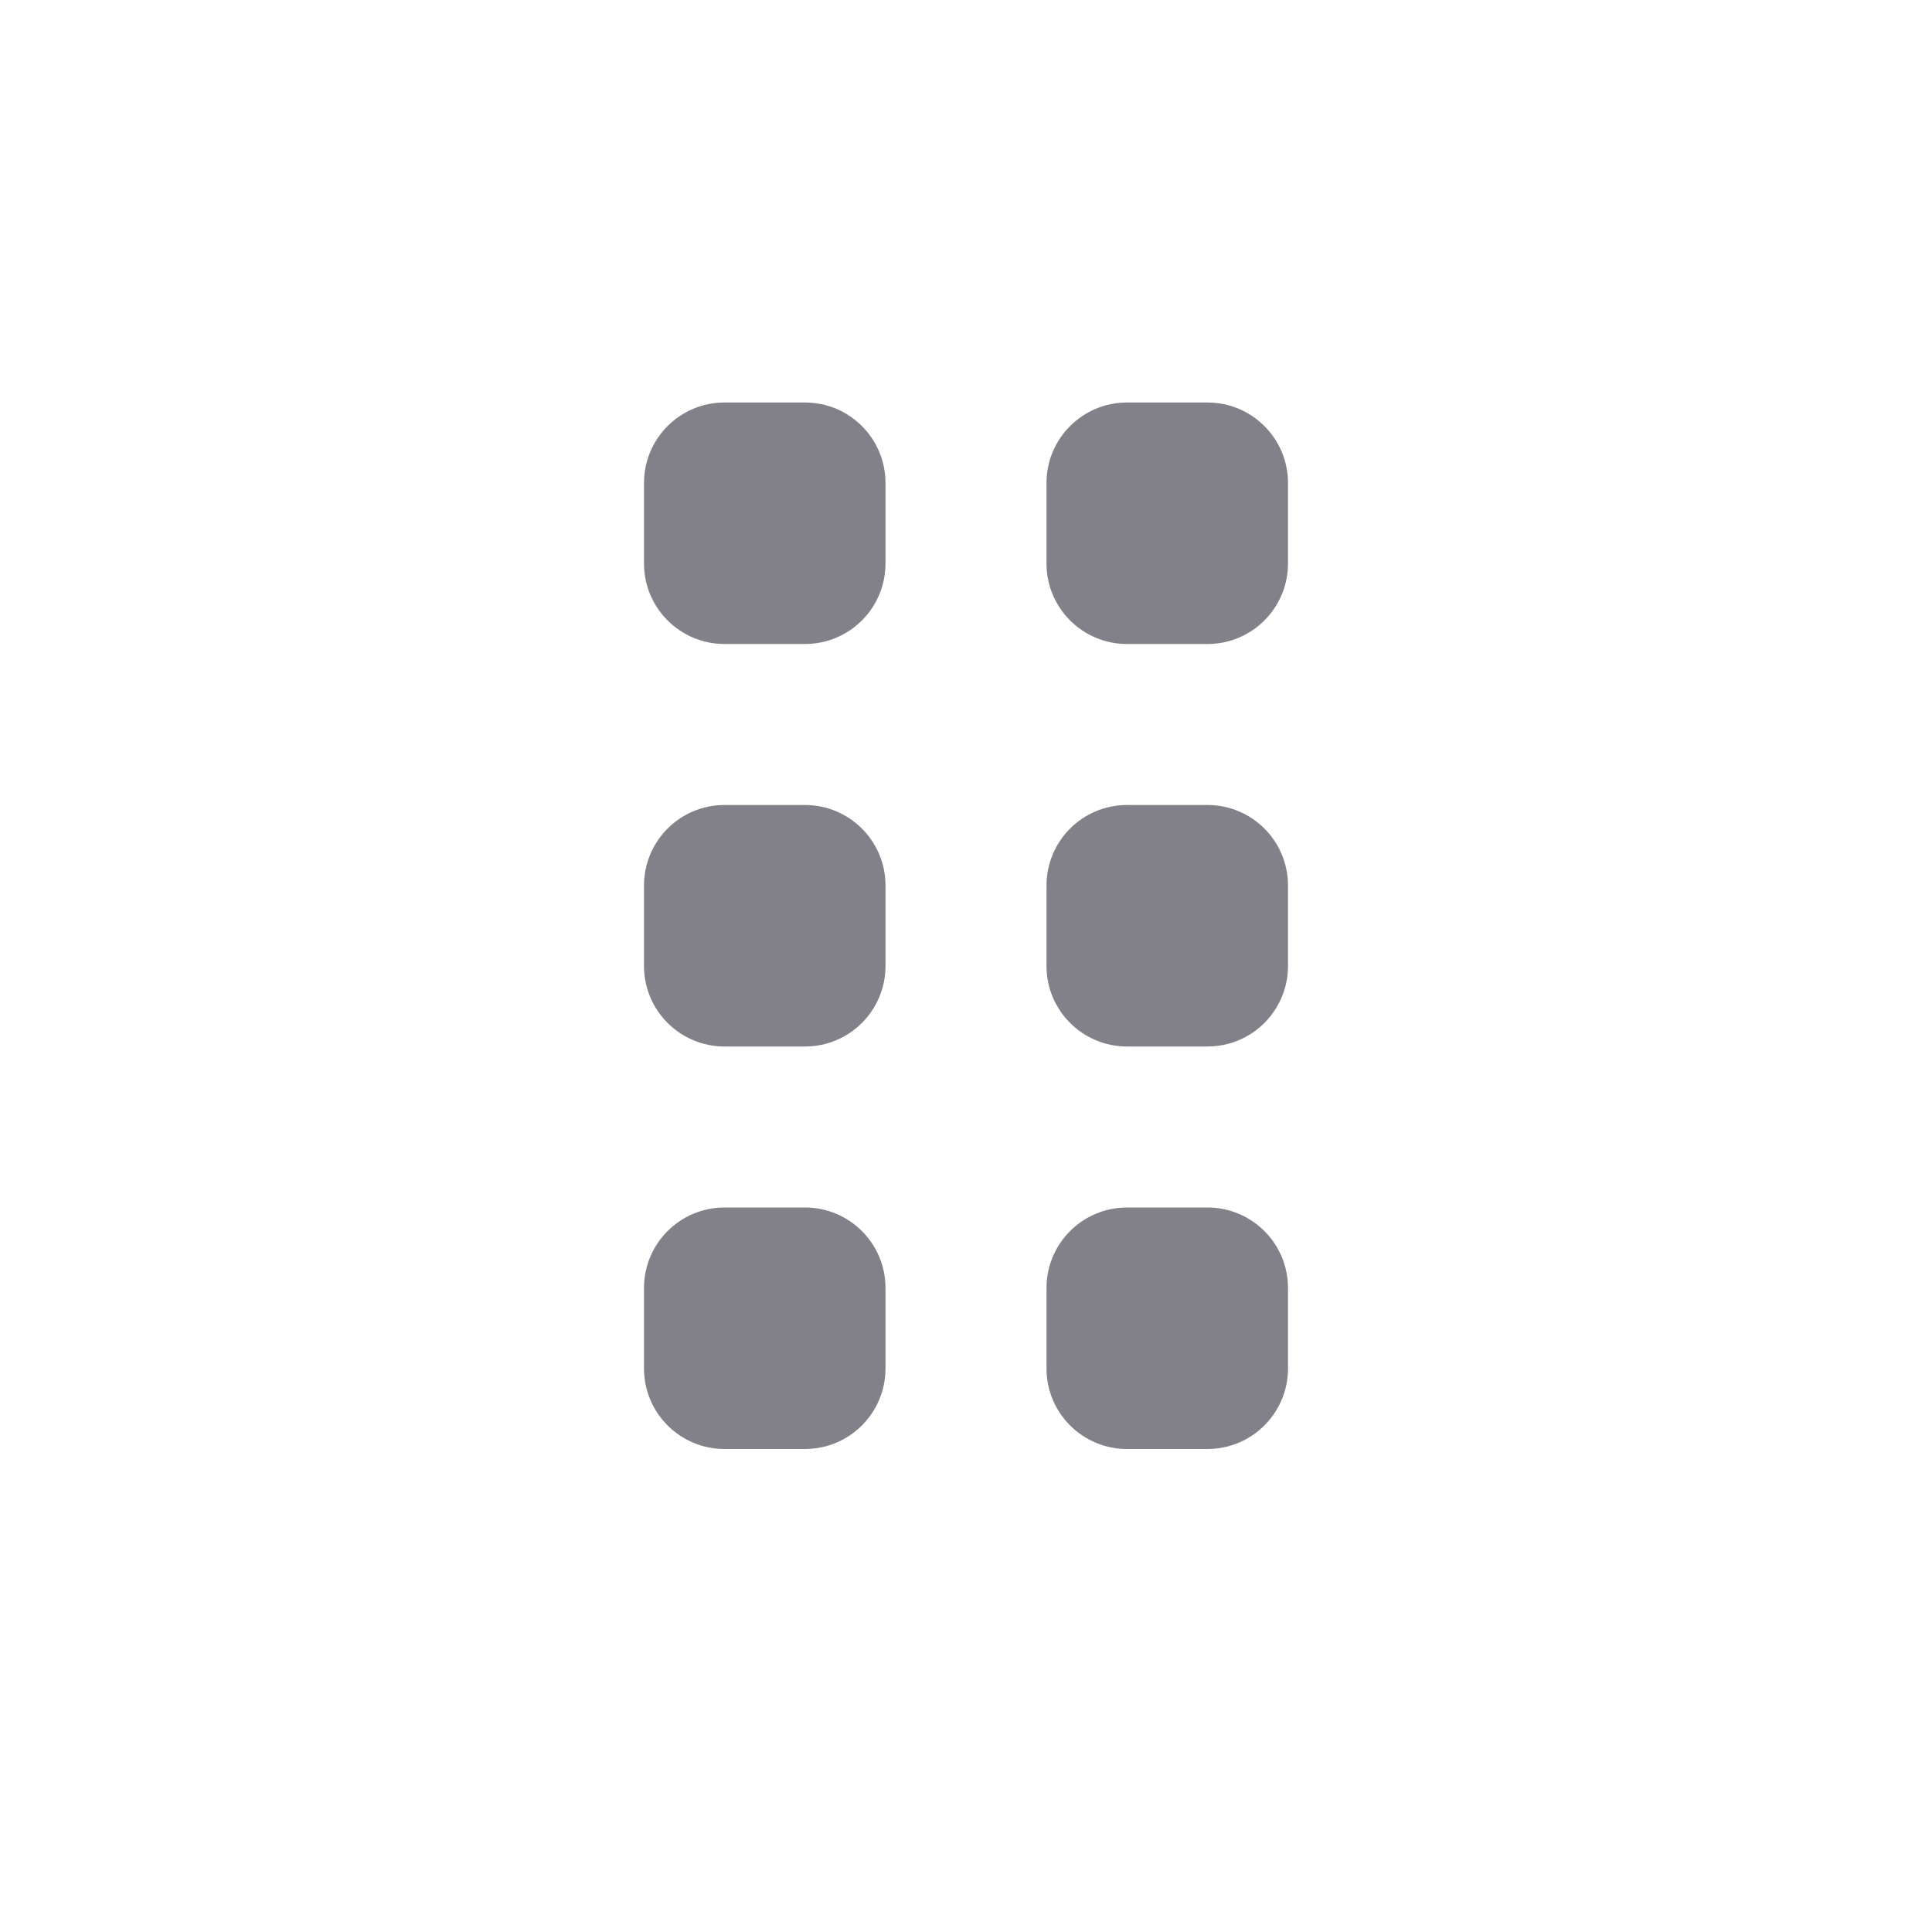
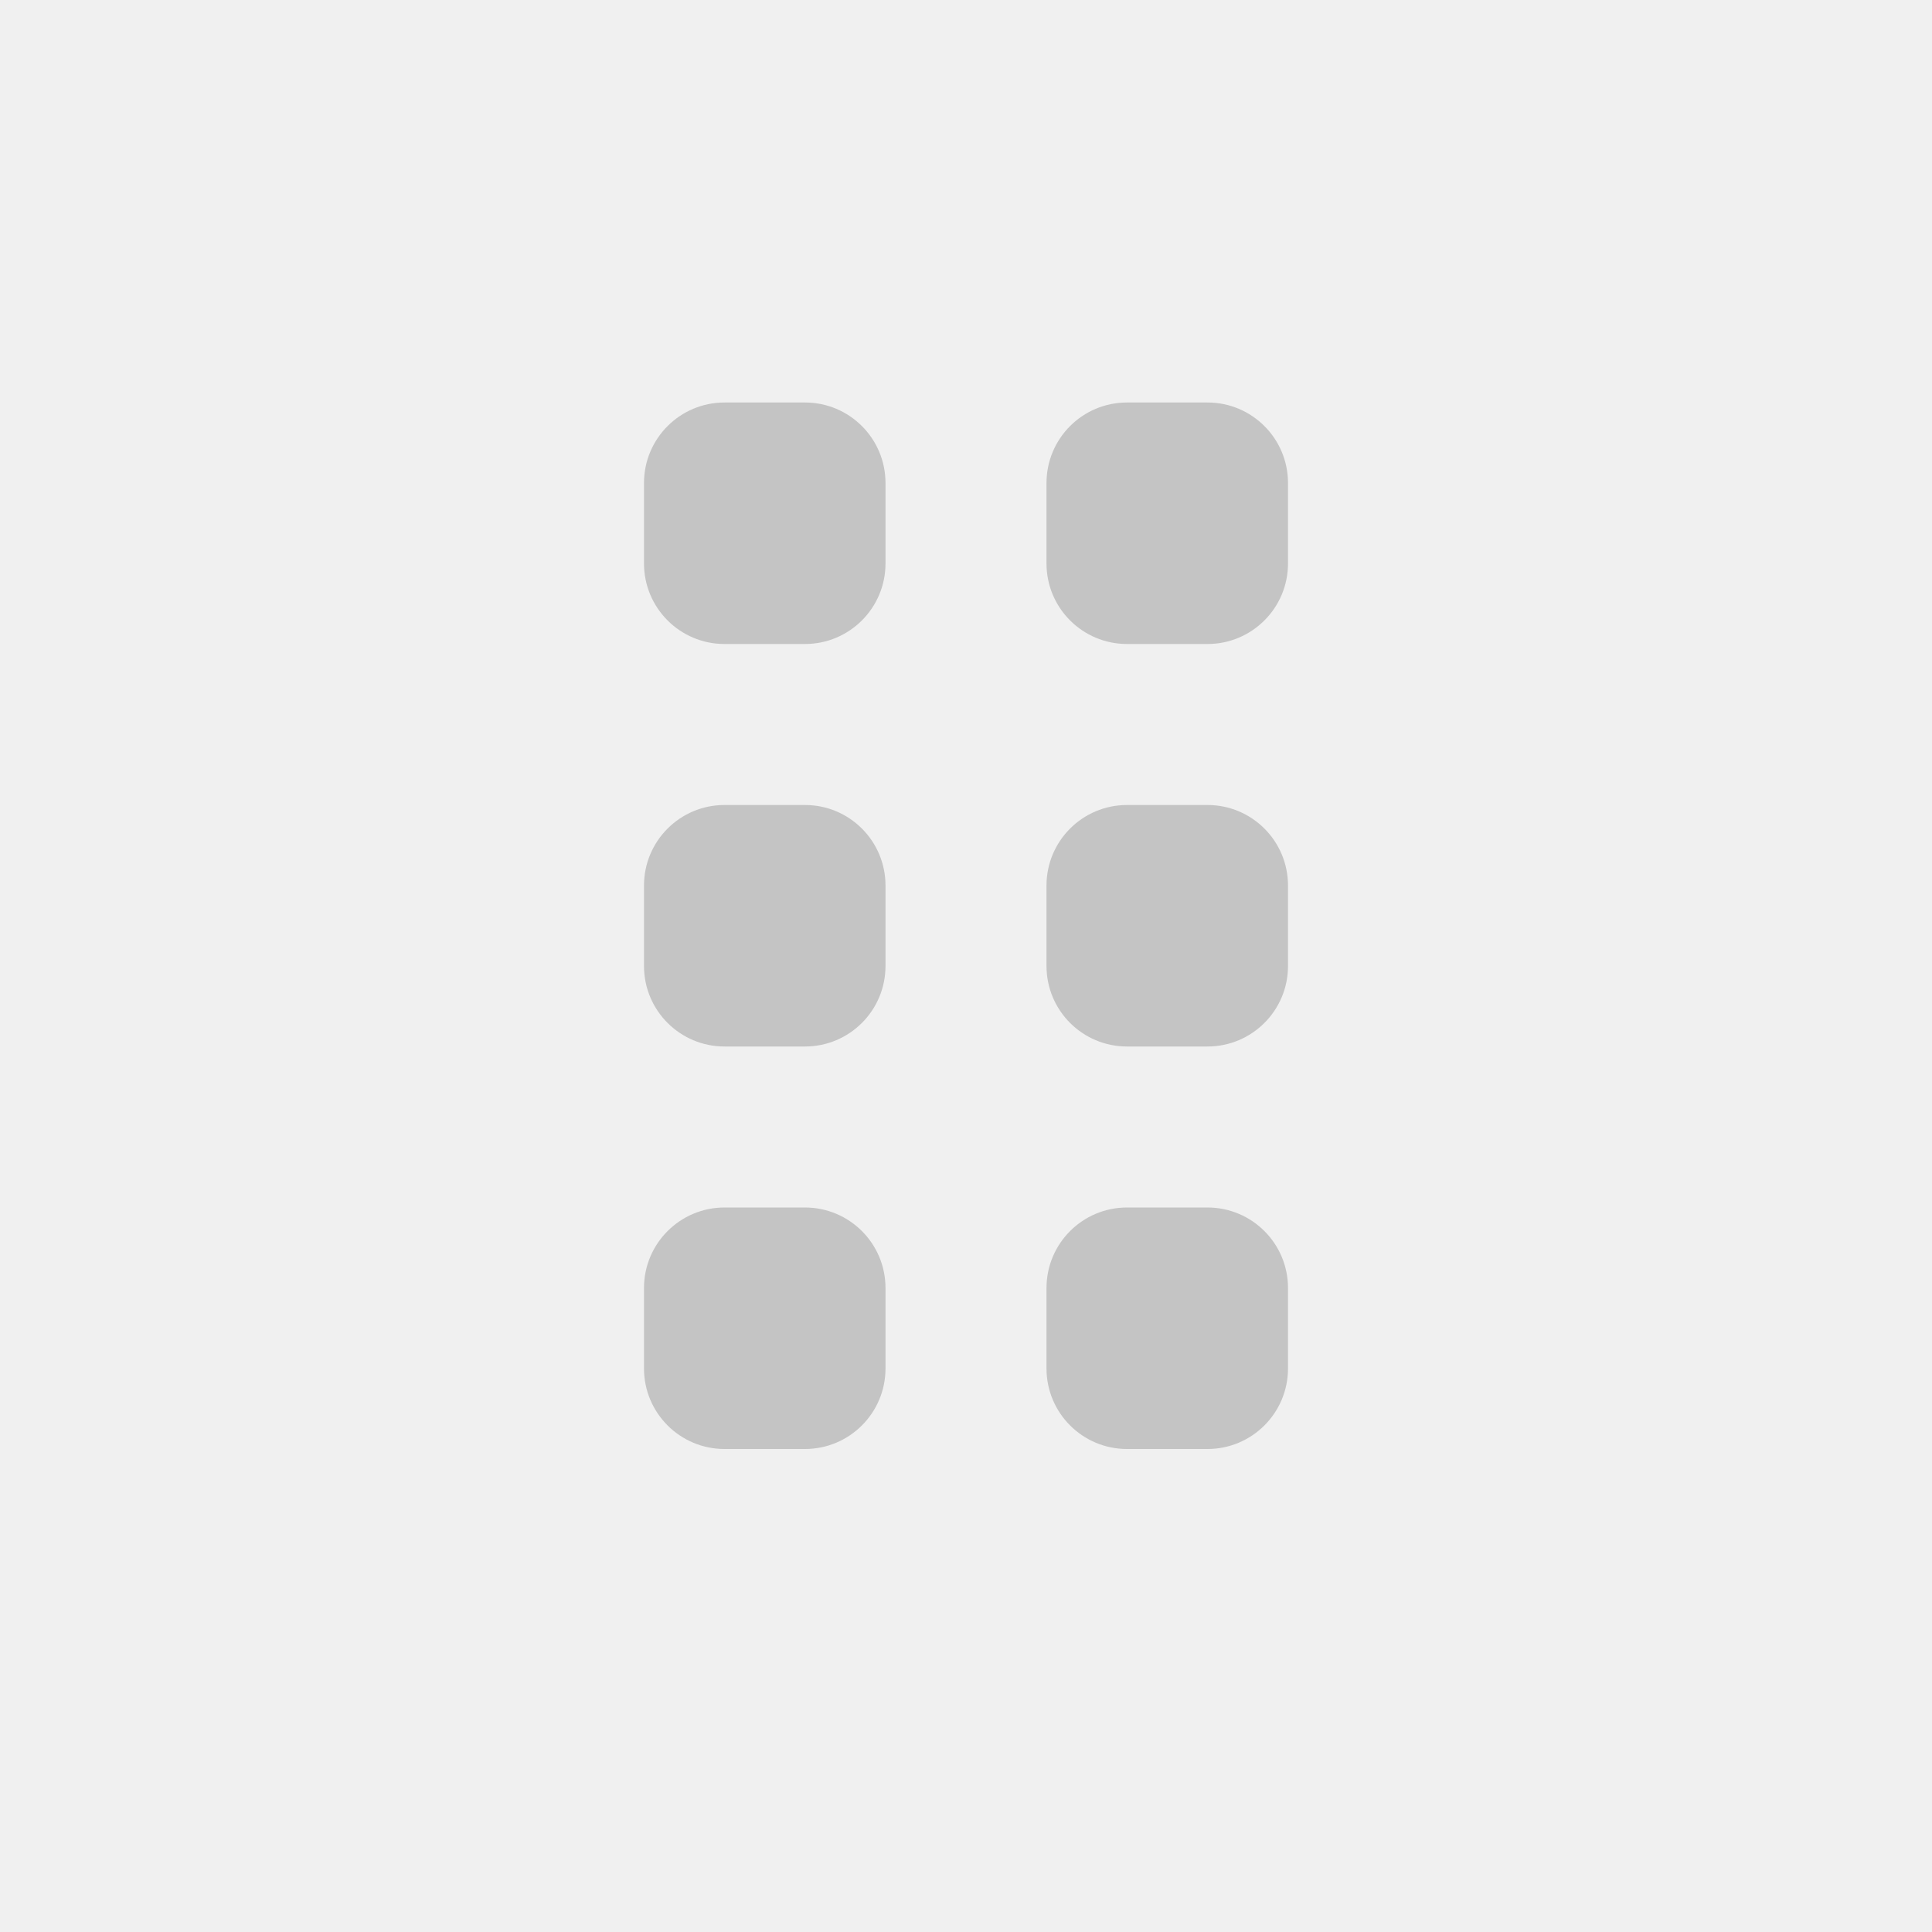
<svg xmlns="http://www.w3.org/2000/svg" width="24" height="24" viewBox="0 0 24 24" fill="none">
-   <rect width="24" height="24" fill="white" />
-   <rect x="8" y="5" width="3" height="3" rx="1" fill="#82818A" />
-   <rect x="13" y="5" width="3" height="3" rx="1" fill="#82818A" />
-   <rect x="13" y="10" width="3" height="3" rx="1" fill="#82818A" />
-   <rect x="8" y="10" width="3" height="3" rx="1" fill="#82818A" />
-   <rect x="8" y="15" width="3" height="3" rx="1" fill="#82818A" />
-   <rect x="13" y="15" width="3" height="3" rx="1" fill="#82818A" />
+   <rect x="8" y="5" width="3" height="3" rx="1" fill="#C4C4C4" />
+   <rect x="13" y="5" width="3" height="3" rx="1" fill="#C4C4C4" />
+   <rect x="13" y="10" width="3" height="3" rx="1" fill="#C4C4C4" />
+   <rect x="8" y="10" width="3" height="3" rx="1" fill="#C4C4C4" />
+   <rect x="8" y="15" width="3" height="3" rx="1" fill="#C4C4C4" />
+   <rect x="13" y="15" width="3" height="3" rx="1" fill="#C4C4C4" />
</svg>
